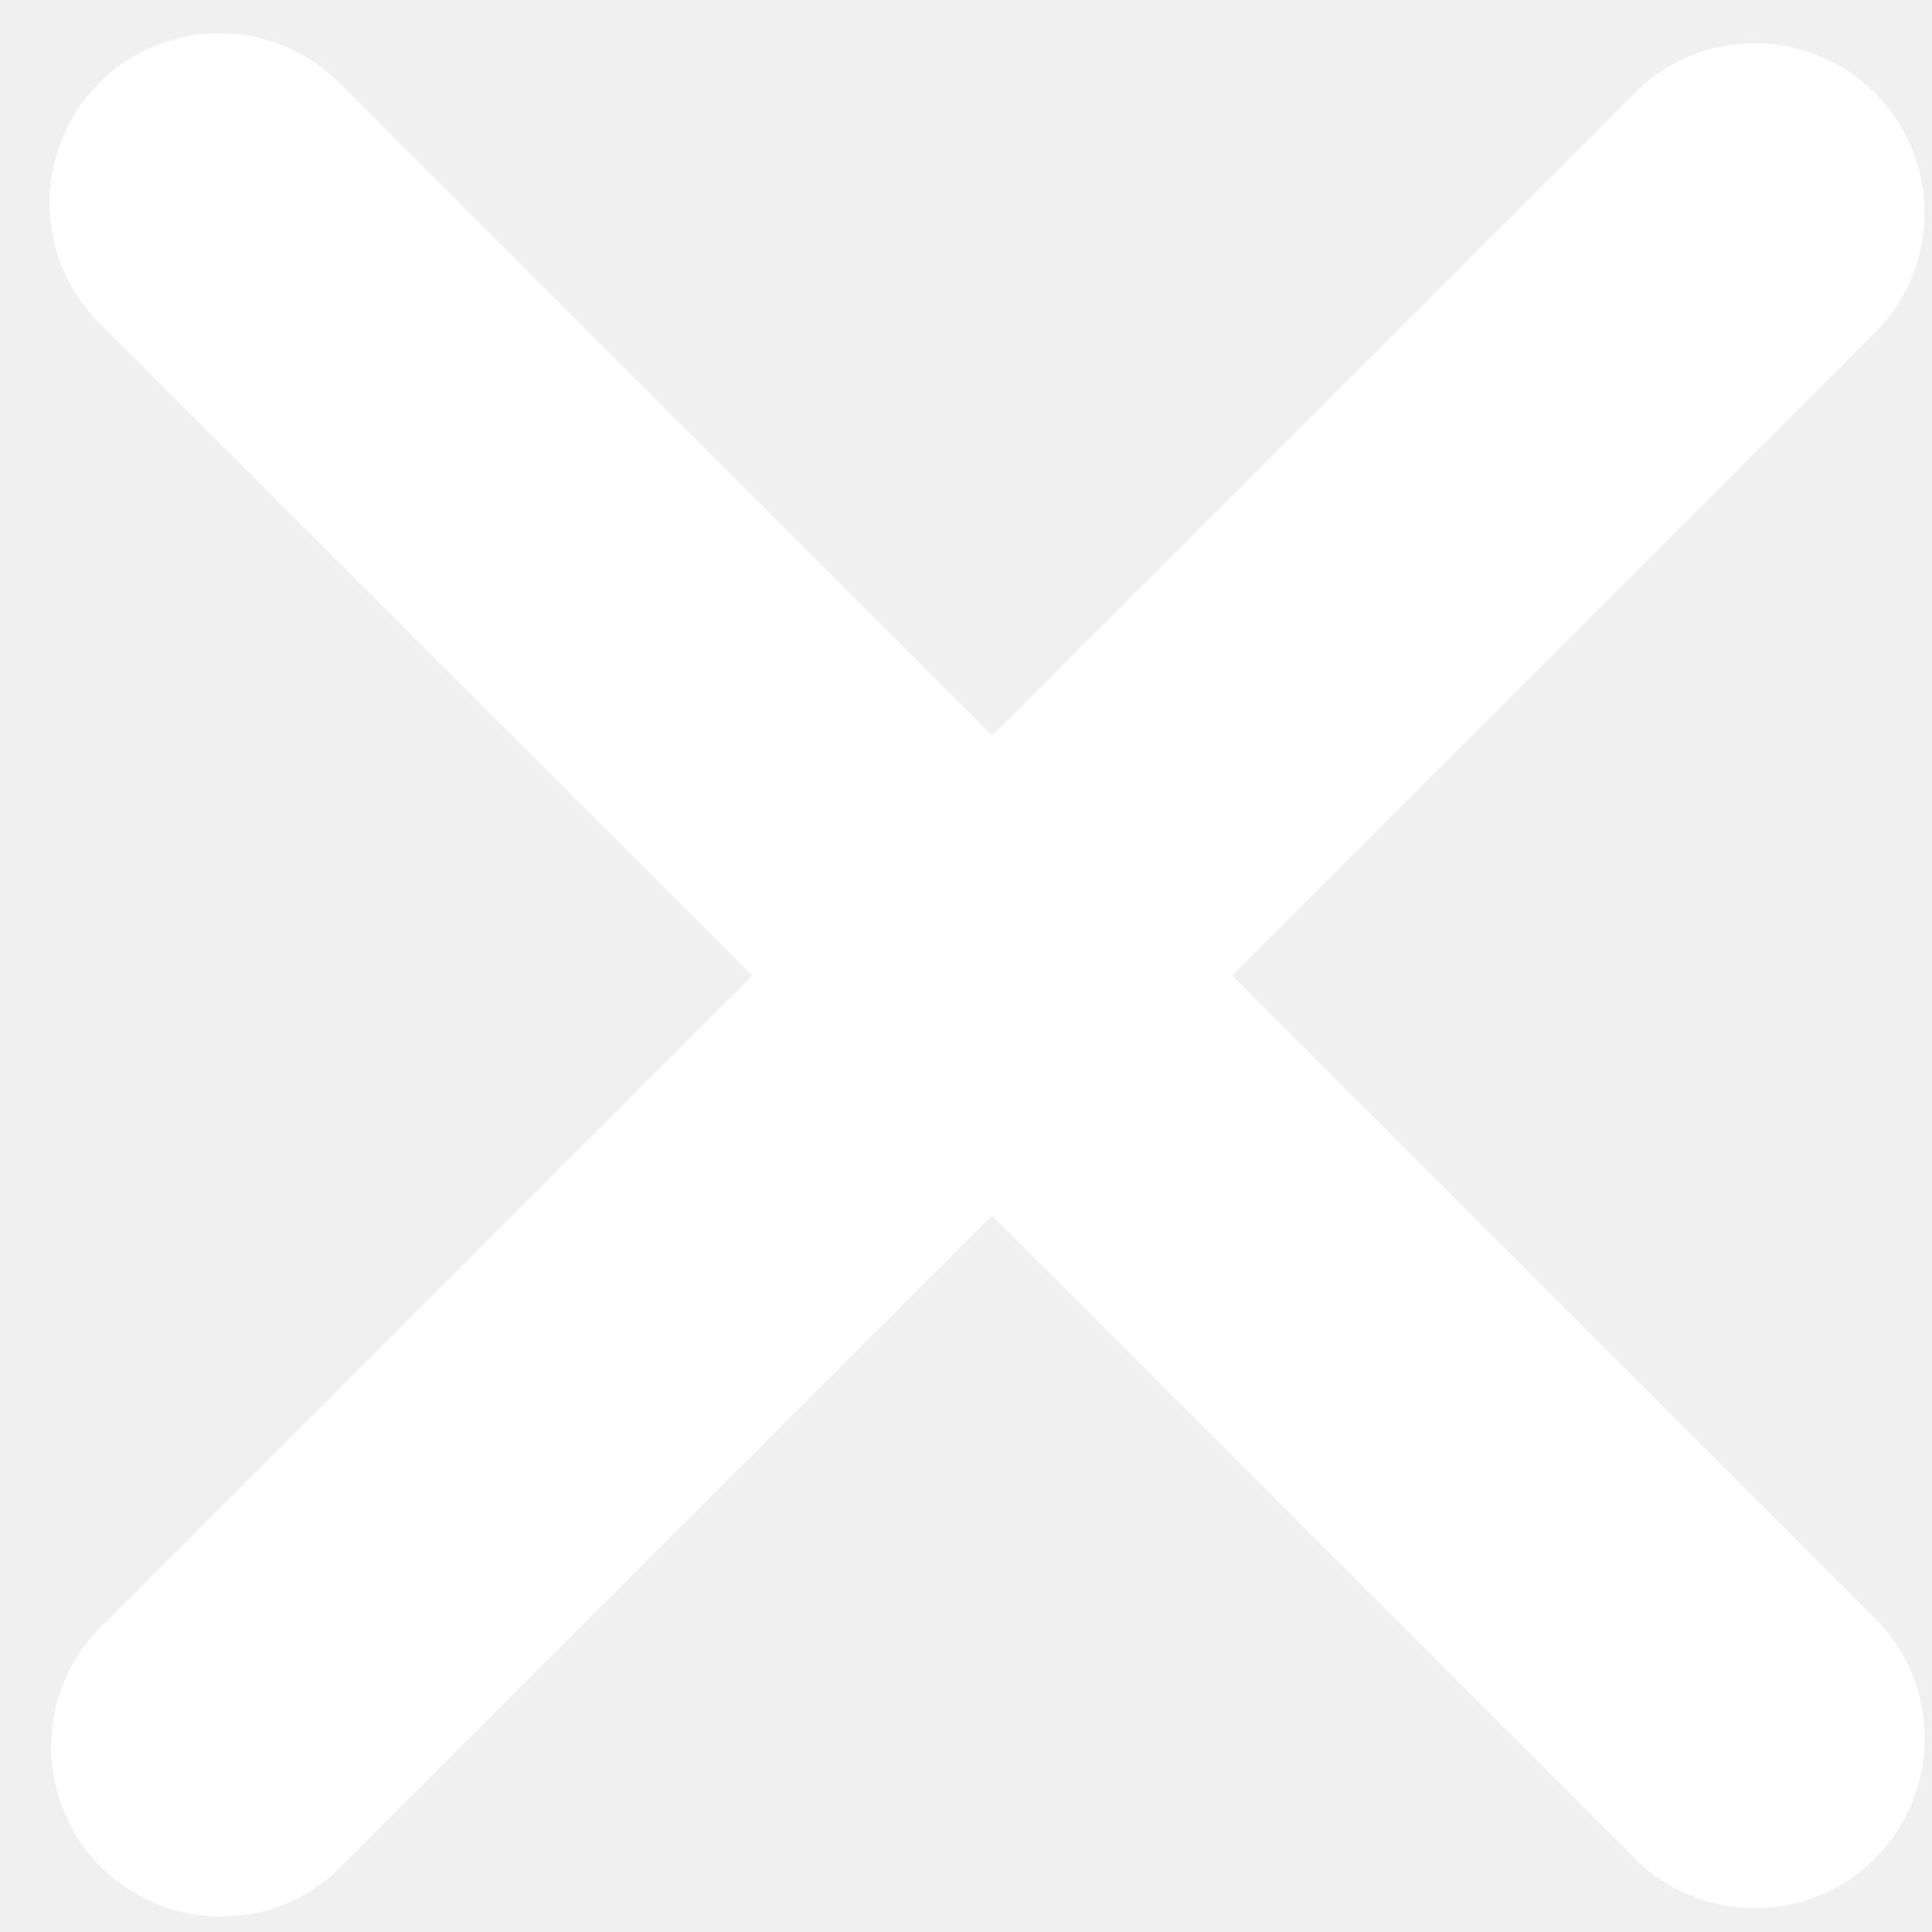
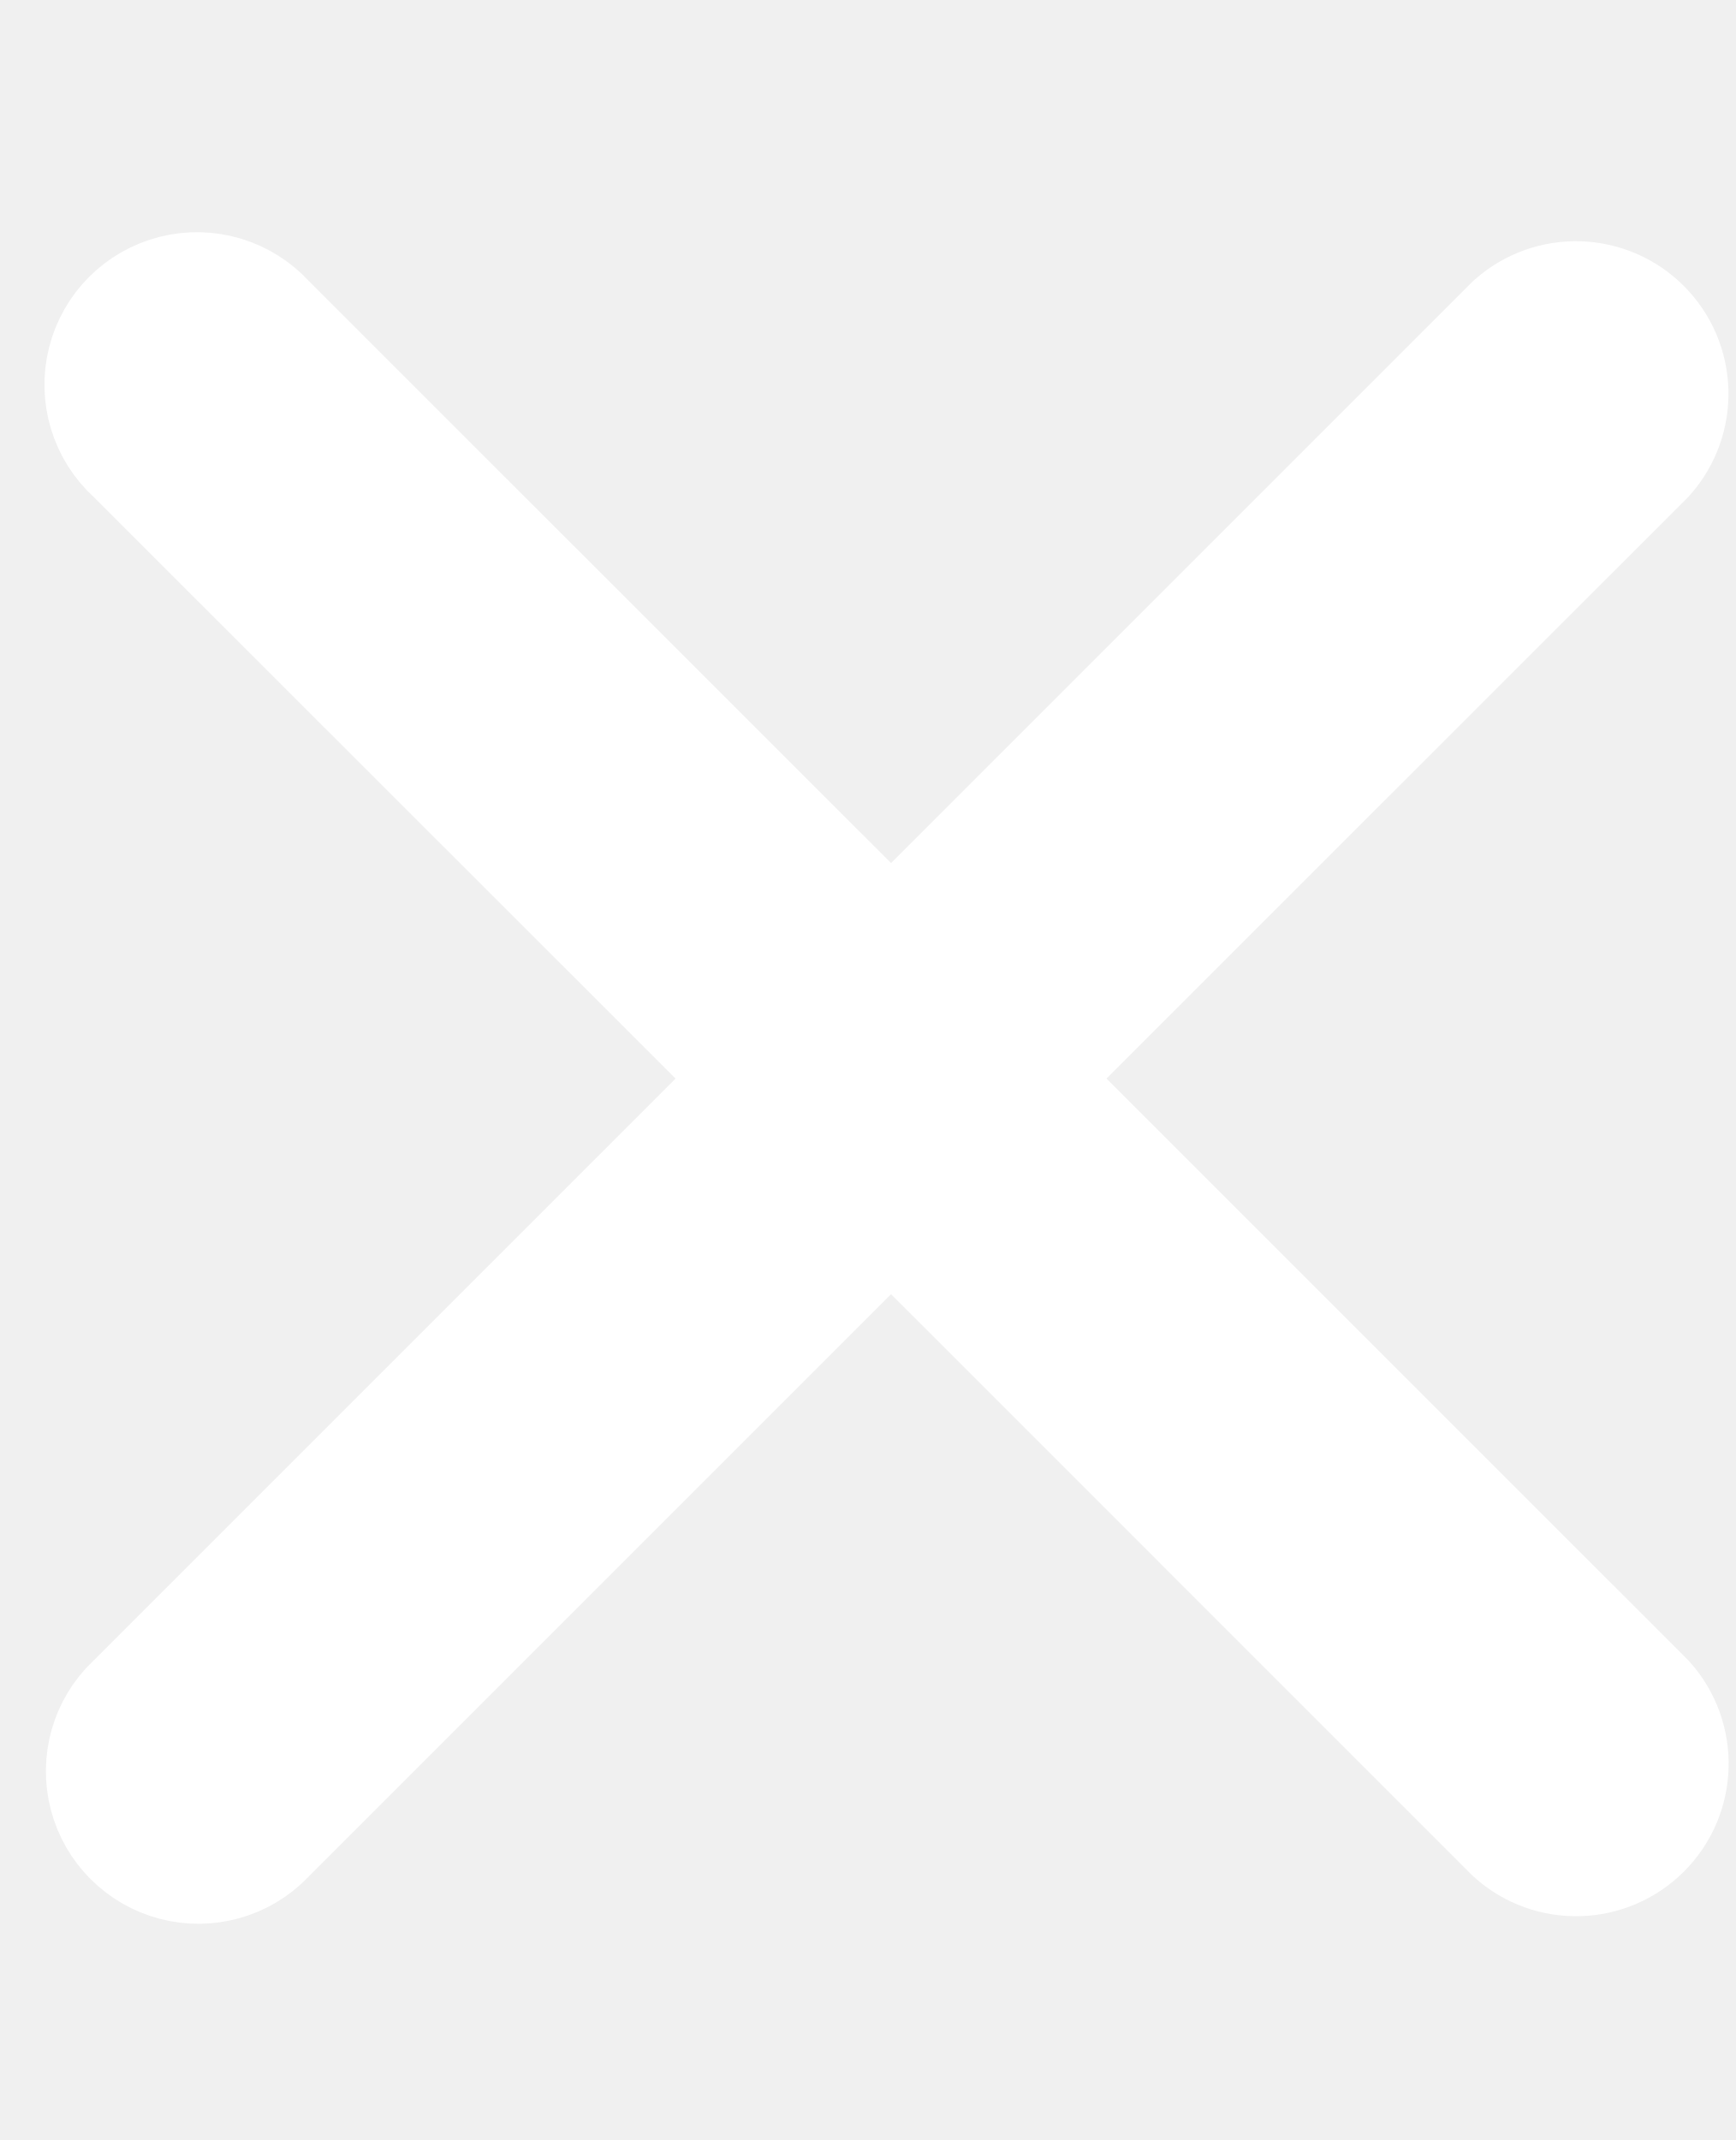
- <svg xmlns="http://www.w3.org/2000/svg" width="37" height="37" fill="none" viewBox="0 0 37 37">
+ <svg xmlns="http://www.w3.org/2000/svg" width="30" height="37" fill="none" viewBox="0 0 37 37">
  <path fill="#fff" stroke="#fff" stroke-width="3.158" d="M20.116 22.163 19 21.047l-1.116 1.116L5.479 34.569l-.022.022-.02.022a1.673 1.673 0 1 1-2.365-2.366l.023-.02.023-.023L15.522 19.8l1.117-1.117-1.117-1.117L3.117 5.167l-.022-.022-.023-.021a1.674 1.674 0 1 1 2.364-2.366l.022.023.021.022 12.405 12.401L19 16.32l1.116-1.116L32.495 2.826a1.674 1.674 0 0 1 2.362 2.364L22.478 17.565l-1.116 1.117 1.116 1.117 12.379 12.378a1.674 1.674 0 0 1-2.362 2.365L20.117 22.163Z" />
</svg>
